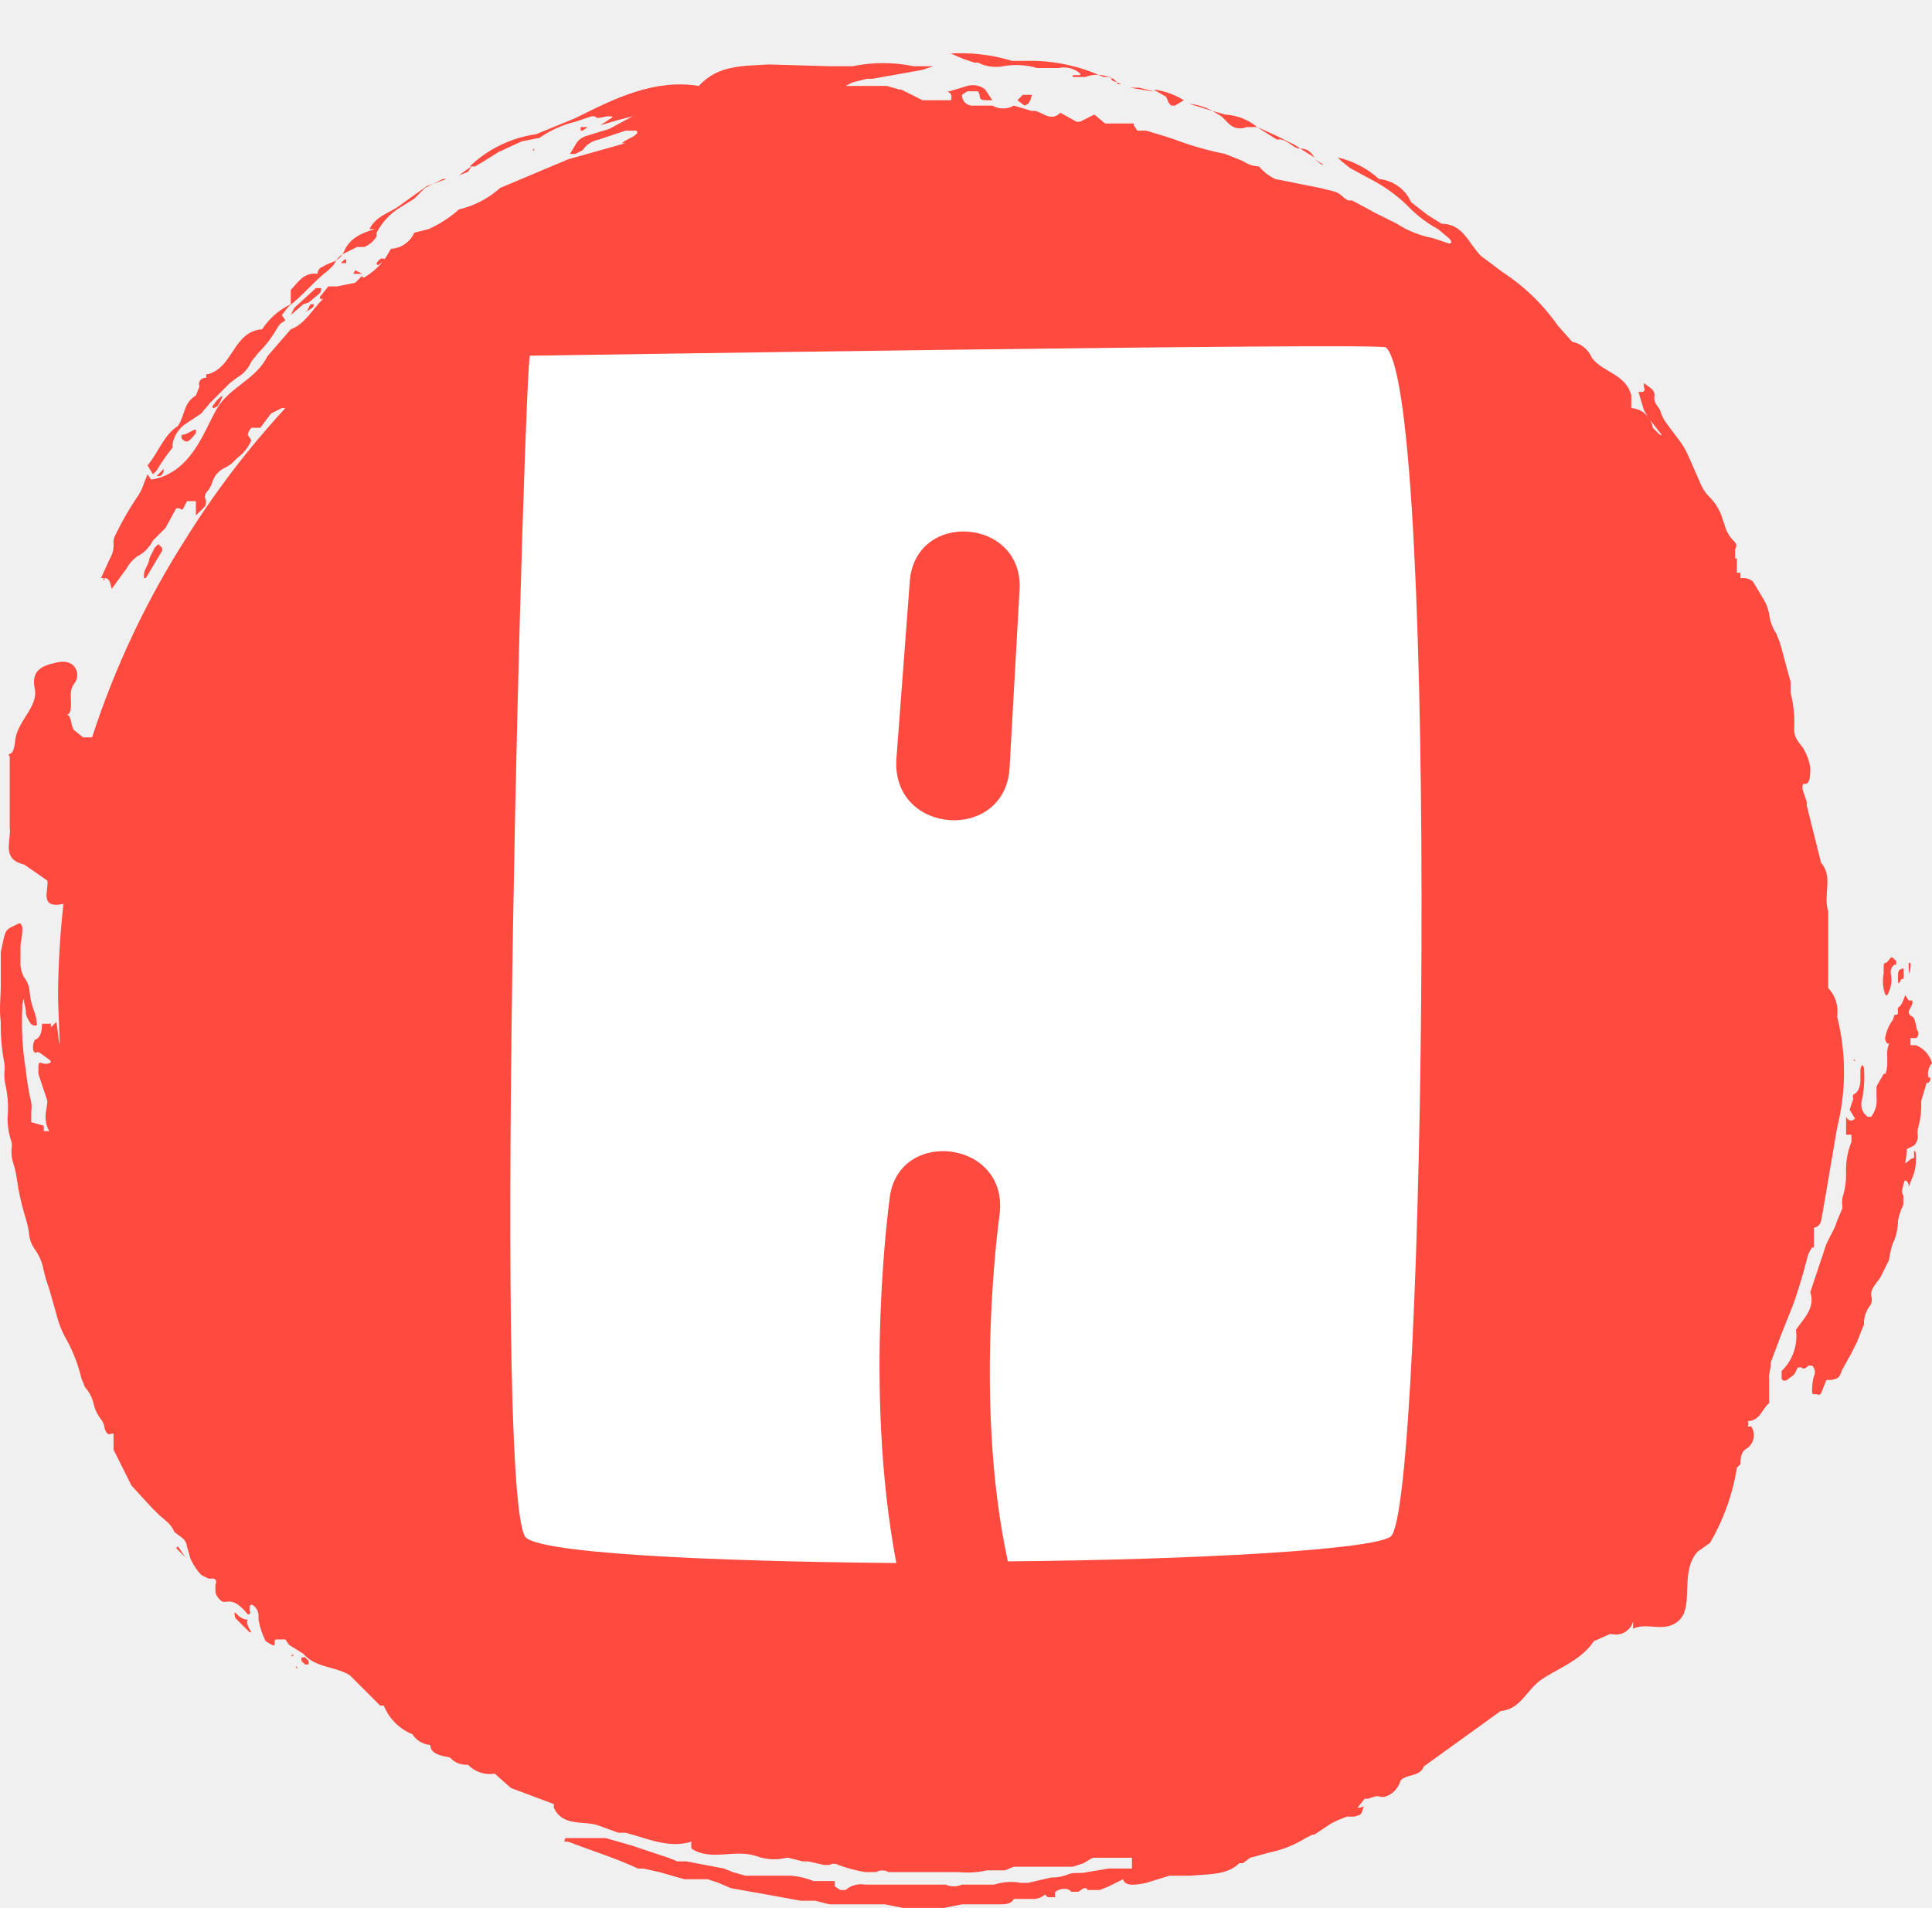
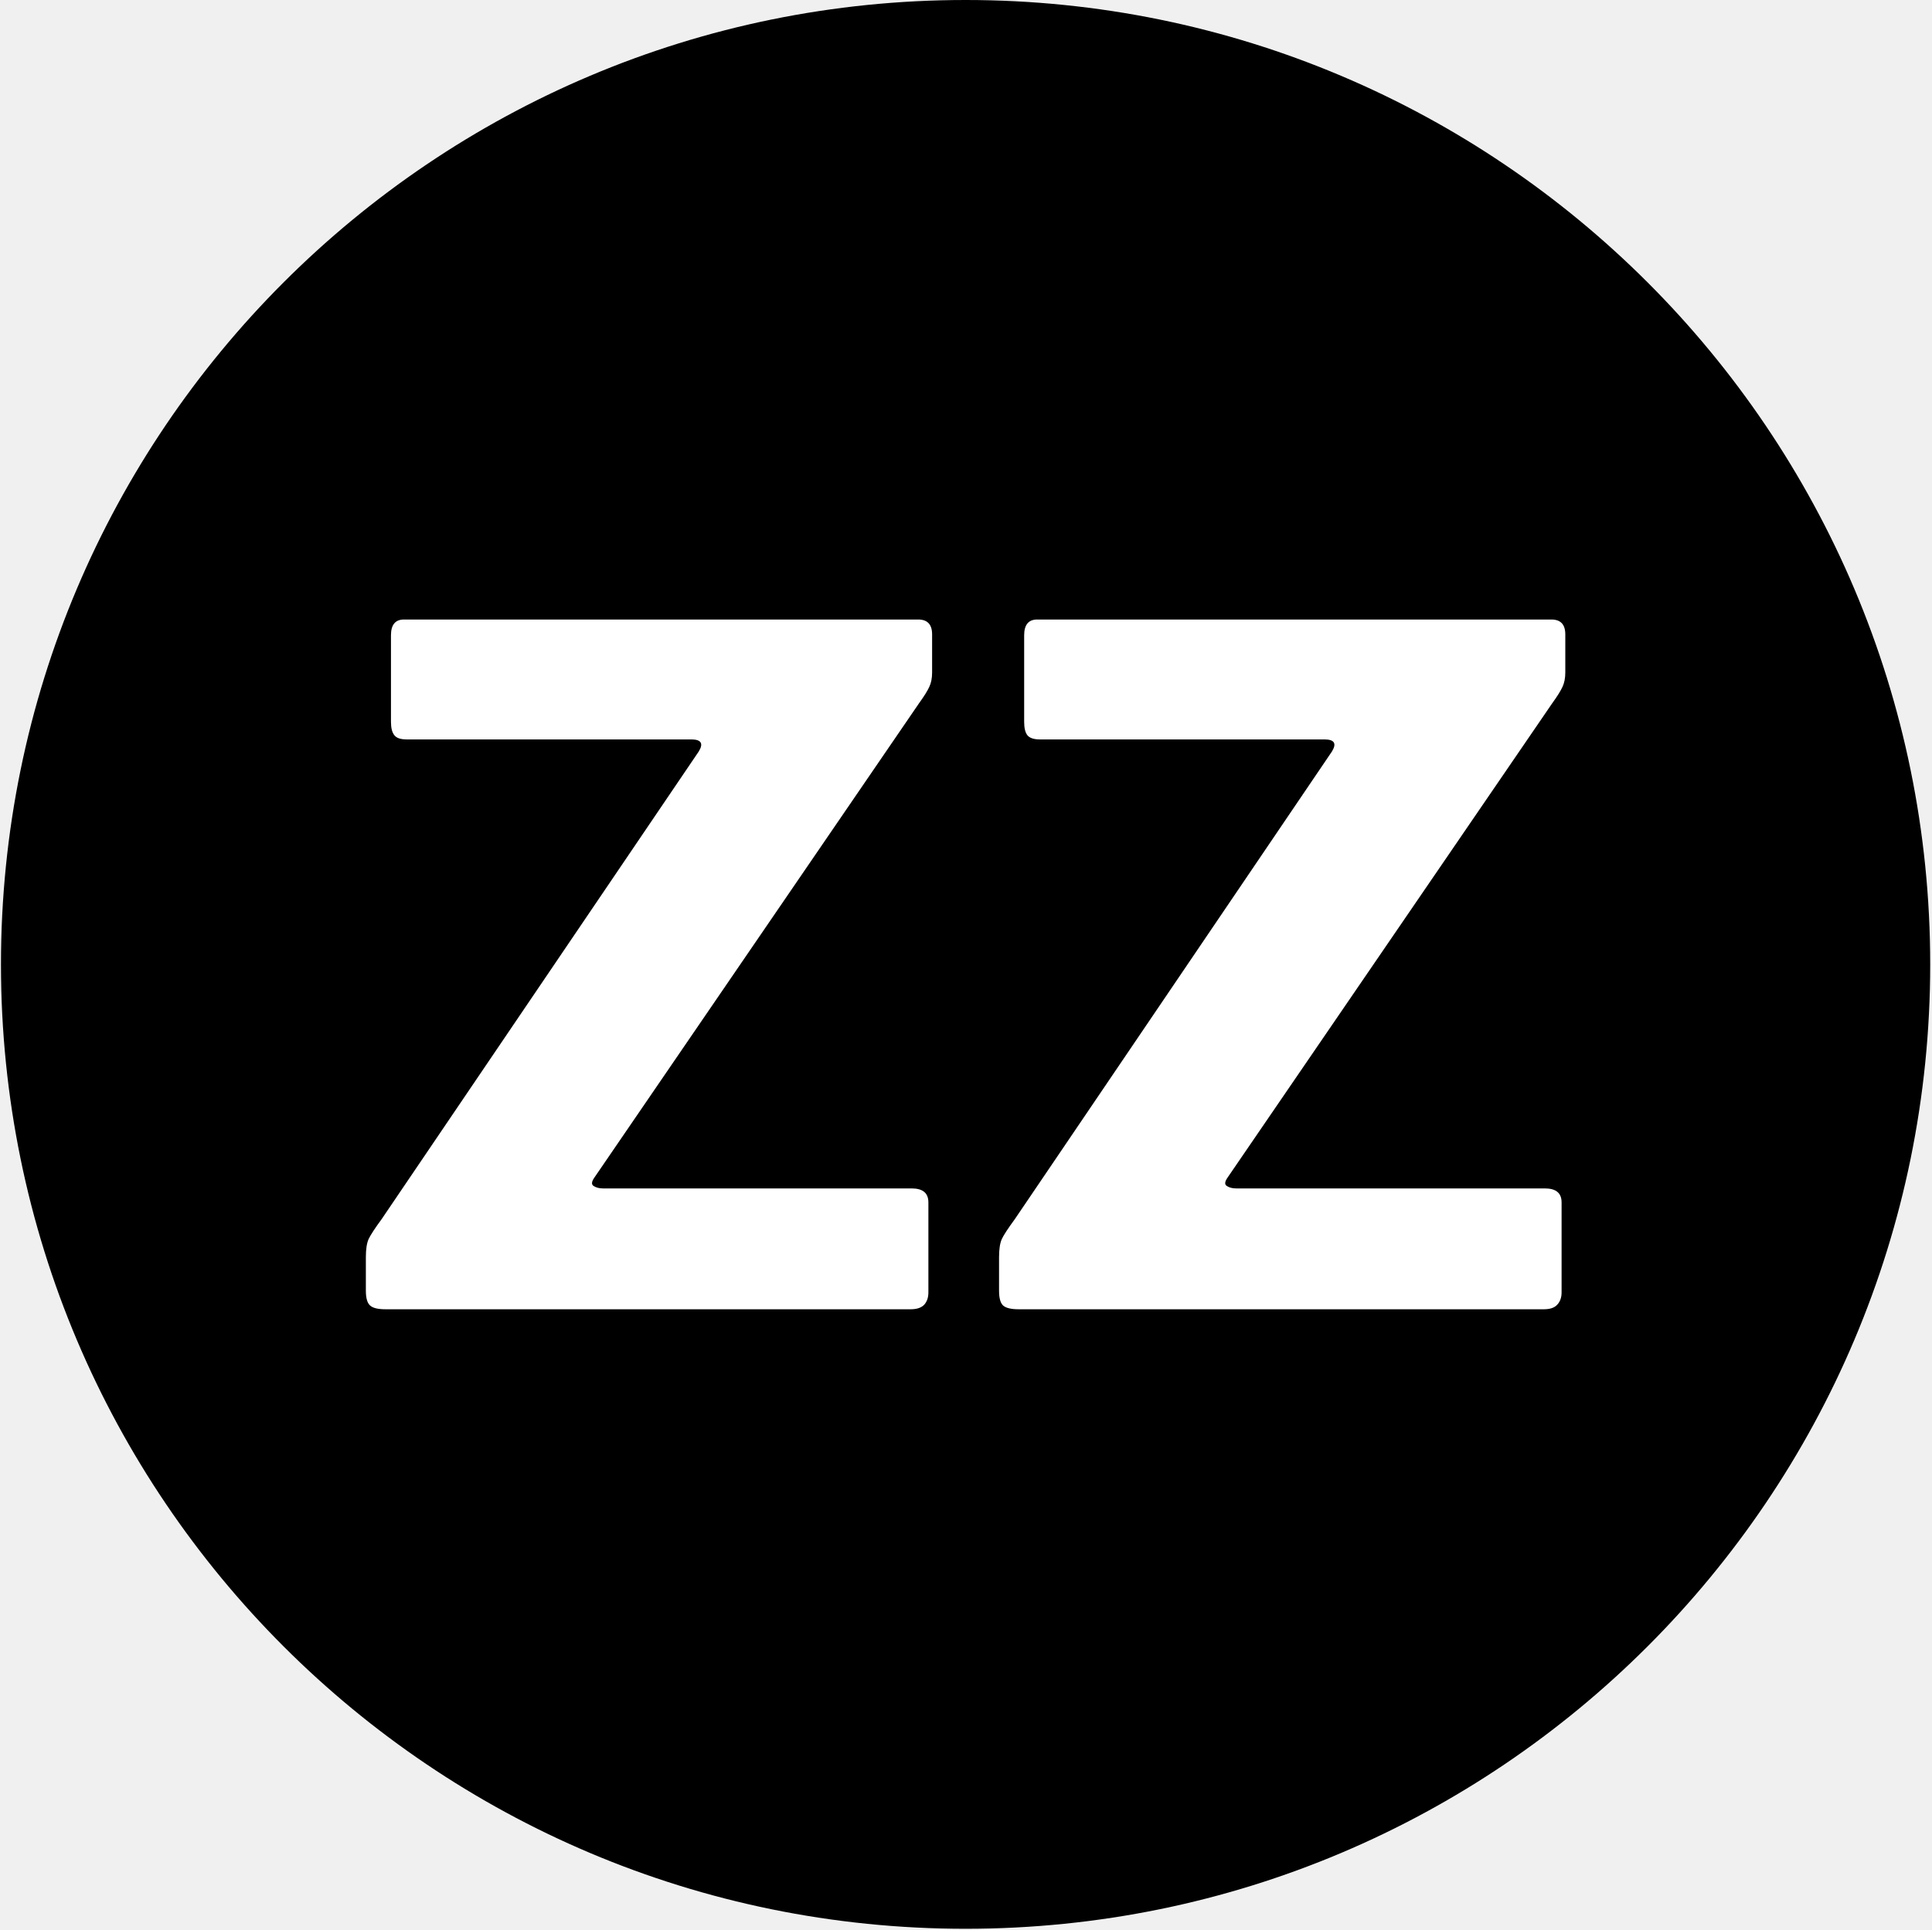
- <svg xmlns="http://www.w3.org/2000/svg" width="308.761" height="304.916" viewBox="0 0 106.008 104.687" class="css-1j8o68f" version="1.1" id="svg23">
-   <defs id="SvgjsDefs2684" />
-   <g id="SvgjsG2685" featurekey="rootContainer" transform="matrix(0.9820593,0,0,0.9820593,-0.05456052,0)" fill="#ff4a3f">
-     <g id="g17">
-       <path d="M19.8 15.3h.5l-.4-.2zm.5.1zm.8-.7c0 .1 0 .1.1.1l.4-.3c-.2-.1-.3-.1-.5.2zm.4-.2zm-4.1 2.3zm-.2.6l.3-.2c.1-.1.1-.2.1-.2h-.2l-.2.4c-.1-.1-.1 0 0 0zm2.2-2.9h-.1l-.2.2h.3zm-2.1 2.4l.6-.5c.1-.1.1-.2.1-.3h-.3l-1.2 1.1-.2.4.7-.6zm-1.1.8z" id="path3" />
-       <path d="M9.7 25v-.2a1.7 1.7 0 0 1 .7-1.1l.9-.6.5-.6.7-.7.4-.4.4-.3a1.9 1.9 0 0 0 .8-.9l.4-.5a5.9 5.9 0 0 0 1-1.3l.2-.3.3-.2-.2-.3.4-.5c.8-.6 1.4-1.4 2.2-2l.3-.3a1.4 1.4 0 0 1 .5-.6l.8-.4h.4a1.4 1.4 0 0 0 .7-.6V13a3.5 3.5 0 0 1 1.3-1.4l.8-.5.2-.2.4-.4 1-.5h.2l-1.1.4-1.4 1c-.6.5-1.4.6-1.8 1.4h.3c-.7.2-1.4.5-1.7 1.2s-.8.6-1.2.9a.4.4 0 0 0-.3.4c-.8-.1-1.1.5-1.5.9v.8a3.9 3.9 0 0 0-1.6 1.4c-1.6.1-1.6 2.1-3 2.5h-.1a.2.2 0 0 0 0 .2c-.3 0-.5.2-.4.5l-.2.5c-.7.4-.6 1.1-1 1.7-.8.5-1.1 1.5-1.7 2.2l.3.5.2-.2a11.6 11.6 0 0 1 .9-1.3zM53.9 3.3l.6.2h.2a2.2 2.2 0 0 0 1.4.2 4.1 4.1 0 0 1 1.9.1h1.2a1.4 1.4 0 0 1 1.2.3.1.1 0 0 1 0 .1H60a.1.1 0 0 0 0 .1h.7a1.8 1.8 0 0 1 1.3 0c.2 0 .1.1.2.2l.5.2h-.2c-.2-.4-.5-.4-.8-.4a9.7 9.7 0 0 0-4.3-.9h-.8A9.8 9.8 0 0 0 53 3h.2zm7.3 3.1zM50.3 4.7zm10.9 1.7h.2-.2zM19 14.7zm32.1-10zm17.6 2.2a.9.9 0 0 0 1 .2h.6a3.1 3.1 0 0 0-1.8-.7l-.7-.2.5.3zm-3.4-1.3c0 .1.1.2.2.3h.2l.5-.3a4.2 4.2 0 0 0-1.7-.6l.7.4zm7.4 2.7l.8.5c-.2-.3-.4-.5-.8-.5z" id="path5" />
-       <path d="M99 76.1l.6-1.6.6-1.5c.2-.5.6-1.8.8-2.6a1.7 1.7 0 0 1 .3-.7h.1v-1.1c.5-.1.4-.6.5-.9l.8-4.7a12.7 12.7 0 0 0 0-6.2 1.9 1.9 0 0 0-.5-1.6v-4.3c-.3-.9.3-1.9-.4-2.7L101 45a.4.4 0 0 0 0-.2l-.2-.6a.5.5 0 0 1 0-.4h.1c.3 0 .3-.5.3-.9a3 3 0 0 0-.4-1.1l-.3-.4a1.1 1.1 0 0 1-.2-.7 6.7 6.7 0 0 0-.2-2v-.6c-.2-.7-.4-1.5-.6-2.2l-.2-.5a2.5 2.5 0 0 1-.4-1.1 2.5 2.5 0 0 0-.3-.8l-.6-1a.8.8 0 0 0-.6-.2h-.1V32h-.2v-.8H97V31a.4.4 0 0 0 0-.1v-.2c.1-.2.1-.3-.1-.5a1.8 1.8 0 0 1-.4-.6l-.2-.6a2.9 2.9 0 0 0-.7-1.2 2.2 2.2 0 0 1-.5-.7l-.7-1.6a4.3 4.3 0 0 0-.6-1l-.6-.8a2.4 2.4 0 0 1-.4-.8l-.2-.3a.6.6 0 0 1-.1-.5.5.5 0 0 0-.2-.4l-.4-.3v.2c.1.2 0 .3-.1.3h-.2l.3 1 .3.5.7.9h-.1l-.2-.2-.2-.2a1.3 1.3 0 0 0-1.2-1.1v-.7c-.3-1.2-1.6-1.3-2.2-2.1a1.5 1.5 0 0 0-1.1-.9l-.8-.9a11.3 11.3 0 0 0-3.1-3l-.8-.6-.4-.3c-.7-.7-1-1.8-2.2-1.8l-.8-.5-.9-.7a2.2 2.2 0 0 0-1.8-1.3 5.1 5.1 0 0 0-2.3-1.2l.2.2.5.4 1.3.7a8.5 8.5 0 0 1 2.1 1.6 6.8 6.8 0 0 0 1.5 1.1l.6.5c.1.1.2.2.1.3H81l-.9-.3a5.6 5.6 0 0 1-2-.8l-1.2-.6-1.3-.7h-.2c-.3-.1-.4-.4-.8-.5l-.8-.2-2.5-.5a2.6 2.6 0 0 1-.9-.7 1.7 1.7 0 0 1-.9-.3l-1-.4a18.1 18.1 0 0 1-2.8-.8l-.6-.2-1-.3h-.5l-.2-.3v-.1h-1.6l-.6-.5-.4.2-.4.2h-.2l-.9-.5c-.6.6-1.1-.2-1.6-.1l-1-.3a1.2 1.2 0 0 1-1.2 0h-1.2a.6.6 0 0 1-.5-.6l.3-.2h.6a.7.7 0 0 1 .1.3c0 .2.2.2.5.2h.2l-.4-.6a1.1 1.1 0 0 0-1-.2l-1 .3H53c.3.2.2.3.2.5h-1.6l-.4-.2-.8-.4h-.1l-.7-.2h-2.3l.4-.2.8-.2h.3l1.7-.3 1.1-.2.6-.2h-1.1a8.4 8.4 0 0 0-3.4 0h-1.3L43 3.6c-1.4.1-2.8 0-3.9 1.2-2.5-.4-4.7.7-6.9 1.8l-2.2.9a6.7 6.7 0 0 0-3.7 1.8h.3l.5-.3.8-.5 1.3-.6 1-.2a6 6 0 0 1 2-.9l.9-.3h.2c.1.2.5 0 .7 0h.2c.1 0 .1.1 0 .1l-.6.4 1-.3.8-.2-1.3.7-1.3.4a1 1 0 0 0-.6.5l-.3.5h.3l.4-.2a1.4 1.4 0 0 1 .9-.6l1.5-.5h.5a.1.1 0 0 1 .1.2c-.2.2-.6.3-.8.5h.2l-3.2.9-3.8 1.6a5.2 5.2 0 0 1-2.3 1.2 6.6 6.6 0 0 1-1.7 1.1l-.8.2a1.5 1.5 0 0 1-1.3.9l-.3.5a3.7 3.7 0 0 1-1.2 1.1h-.1v-.1l-.2.2-.2.2-1 .2h-.5l-.4.5c-.1.1-.1.2 0 .2h.1c-.6.6-1 1.4-1.8 1.7L15 19.9c-.6 1.2-1.8 1.6-2.6 2.6s-1.4 3.9-3.9 4.3l-.2-.3-.2.5a2.7 2.7 0 0 1-.4.8 16.9 16.9 0 0 0-1.2 2.1.8.8 0 0 0-.1.5 1.4 1.4 0 0 1-.2.8l-.5 1.1h.2c.3 0 .3.3.4.6l.8-1.1a2.2 2.2 0 0 1 .6-.7 2 2 0 0 0 .9-.9l.3-.3.4-.4.6-1.1h.2c.1.1.1.1.2 0l.2-.4h.5v.8l.5-.5a.5.5 0 0 0 0-.5.4.4 0 0 1 .1-.3 1.5 1.5 0 0 0 .3-.5 1.3 1.3 0 0 1 .8-.9l.3-.2.3-.3a2.4 2.4 0 0 0 .8-1l-.2-.3c0-.1.1-.3.2-.4h.5l.6-.8.6-.3h.2a48.8 48.8 0 0 0-5.5 7.2h-.1.1a48.4 48.4 0 0 0-5.3 11.2h-.5l-.5-.4c-.2-.2-.1-.7-.4-.9h.1c.3-.5-.1-1.2.3-1.7s.1-1.4-.9-1.2-1.5.5-1.3 1.5-1 1.8-1.1 2.9-.5.5-.3.9v3.9c.1.8-.5 1.8.8 2.1l1.3.9c.1.5-.5 1.6.9 1.3a49.2 49.2 0 0 0-.3 5c0 1.1.1 2.2.1 3.3v-.4c-.1-.4-.1-.8-.2-1.3l-.3.3v-.2h-.5c0 .5-.1.8-.4.9a.9.9 0 0 0-.1.5c0 .1.1.3.2.2s.4.2.7.4-.2.3-.4.2-.2.1-.2.3v.3l.5 1.5c0 .3-.1.6-.1.9a1.7 1.7 0 0 0 .2.8h-.3v-.3l-.7-.2v-.6a1.5 1.5 0 0 0 0-.5 14.6 14.6 0 0 1-.3-1.8 16.6 16.6 0 0 1-.2-3.5.9.9 0 0 1 .1-.5v.2a2.9 2.9 0 0 1 .1.5.8.8 0 0 0 .1.4c.1.2.2.4.4.4s.1-.1.1-.2a2.1 2.1 0 0 0-.1-.5 4.2 4.2 0 0 1-.3-1.3 1.5 1.5 0 0 0-.3-.7 1.6 1.6 0 0 1-.2-.9v-.8c0-.3.1-.6.1-.9a.5.5 0 0 0-.1-.4h-.1c-.8.4-.7.2-1 1.6V55c0 .7-.1 1.4 0 2.1a10.8 10.8 0 0 0 .2 2.3 1.8 1.8 0 0 1 0 .5 3.1 3.1 0 0 0 .1.9 5.9 5.9 0 0 1 .1 1.3 3.9 3.9 0 0 0 .2 1.7 1.2 1.2 0 0 1 0 .4 2.1 2.1 0 0 0 .1.8 4.9 4.9 0 0 1 .2.9 14 14 0 0 0 .5 2.2 5 5 0 0 1 .2 1 1.7 1.7 0 0 0 .3.7 2.9 2.9 0 0 1 .5 1.2 8.5 8.5 0 0 0 .3 1l.4 1.4a5.4 5.4 0 0 0 .6 1.5 8.5 8.5 0 0 1 .8 2.1l.2.5a2.1 2.1 0 0 1 .5 1 2.1 2.1 0 0 0 .4.8 1 1 0 0 1 .2.5c.1.3.2.4.4.3h.1v.9l.5 1 .5 1 1.1 1.2.4.4c.3.3.7.5.9 1l.4.3a.7.7 0 0 1 .3.5l.2.7a3.3 3.3 0 0 0 .6.9l.4.2h.3a.2.2 0 0 1 .1.3 2.5 2.5 0 0 0 0 .5.9.9 0 0 0 .4.5h.2c.4-.1.8.2 1.2.7h.1c0-.1.1-.1 0-.2v-.2c0-.1.1-.2.2-.1a.7.7 0 0 1 .3.6v.2a4.3 4.3 0 0 0 .4 1.2c.5.3.5.3.5.1s0-.2.2-.2h.4l.2.3.8.5c.7.8 1.8.7 2.6 1.2l1.7 1.7h.2a2.9 2.9 0 0 0 1.6 1.6 1.3 1.3 0 0 0 1 .6c0 .5.6.6 1.1.7a1.2 1.2 0 0 0 .8.4h.2a1.7 1.7 0 0 0 1.5.5l.9.8 2.4.9v.2c.5 1.1 1.7.7 2.5 1l1.1.4h.4c1.2.3 2.4.9 3.7.5a.7.7 0 0 0 0 .4c1.1.7 2.4 0 3.6.4a2.9 2.9 0 0 0 1.7.1h.1l.8.2h.3l.9.2h.3a.5.5 0 0 1 .5 0 7.9 7.9 0 0 0 1.5.4h.6a.7.7 0 0 1 .7 0h3.9a5 5 0 0 0 1.6-.1h1l.5-.2H60l.6-.2.5-.3h2.2v.6H62l-1.2.2c-.4.1-.7 0-1 .1a2.4 2.4 0 0 1-1 .2l-1.3.3h-.4a3.1 3.1 0 0 0-1.5.1h-1.8a1.1 1.1 0 0 1-.9 0h-4.5a1.3 1.3 0 0 0-1.1.3H47l-.3-.2v-.3h-1.2a4.1 4.1 0 0 0-1.3-.3h-2.5l-.7-.2-.5-.2-2.1-.4h-.5l-.5-.2-2.1-.7-1.4-.4h-2.2c-.1 0-.1.1-.1.2h.2c1.3.5 2.6.9 3.9 1.5h.3l.9.2 1.4.4h1.3l.6.2.7.3 1.7.3 1.1.2 1.1.2h.8l.8.2h3.1l1 .2h2.3l1-.2H56c.4 0 .6-.1.7-.3h1a1 1 0 0 0 .8-.3c-.1.1 0 .1.1.2h.4v-.2c0-.1 0-.1.2-.2s.6-.1.7.1h.4l.3-.2c.2 0 .2 0 .2.1h.7l.5-.2.8-.4c.1.3.4.4 1.3.2l1.3-.4h1.2c.9-.1 2 0 2.7-.7h.2l.4-.3 1.1-.3a6.1 6.1 0 0 0 2-.8l.4-.2h.1l.9-.6.4-.2.5-.2h.4c.4-.1.4-.1.5-.4s0-.1-.2-.1h-.1l.4-.5h.2c.3-.1.5-.2.7-.1h.2a1.3 1.3 0 0 0 .9-.9c.3-.4 1.1-.2 1.3-.8l4.3-3.1c1.1-.1 1.4-1.1 2.2-1.7s2.3-1.1 3-2.2l.9-.4h.1a1 1 0 0 0 1.2-.7v.4c.8-.4 1.8.3 2.6-.5s0-2.7 1-3.8l.7-.5a12.1 12.1 0 0 0 1.5-4.2l.2-.2c0-.3 0-.7.4-.9a.9.9 0 0 0 .2-1.2h-.2a.3.3 0 0 0 0-.3c.7 0 .8-.7 1.2-1V77a.5.5 0 0 1 0-.2 3.8 3.8 0 0 0 .1-.7zM5.9 32.2z" id="path7" />
-       <path d="M26.4 9.3l-.3.2-.4.3.5-.2zm6.1-2h.1l.3-.2h-.4zm-2.6 1l-.1.1h.1v-.1zm-1.5 1.4zm1.3-.2zm-6.3 3.1zM9.2 26.2l-.4.4H9a.4.4 0 0 0 .2-.4zm3-3.5a2.1 2.1 0 0 0 .3-.6 1.5 1.5 0 0 0-.5.5c-.1.1-.1.2 0 .2zM11 24.2V24c-.2 0-.5.3-.8.3v.2c.3.3.4.2.8-.3zm3 66.2zM73.9 9.2h.1l-.5-.3zm-2.5-1.4c.5-.1.8.4 1.2.5h.1l-.3-.2-1-.5-1.1-.5.3.2zM52.8 3.1zm11.7 2h-.1l-1.2-.2h.5zm2 .7l1.3.4a3.3 3.3 0 0 0-1.3-.4zm-9 0a1 1 0 0 0 .2-.5h-.5l-.3.3.4.3zm9 1.6zM49.9 4.2zm2.9.7zM48.5 4zm13.8 2.1a.5.5 0 0 0 0 .1zm44.8 52.3h-.3V58h.3c.1 0 .2-.3.1-.4s-.1-.7-.3-.8a.3.3 0 0 1-.2-.3l.2-.4a.4.4 0 0 0 0-.2h-.2l-.2-.3c-.1.3-.2.6-.4.7a.5.5 0 0 0 0 .2c0 .1 0 .2-.1.2h-.1a1.1 1.1 0 0 1-.1.3 2.3 2.3 0 0 0-.4.9.4.4 0 0 0 .1.4h.1a1.7 1.7 0 0 0-.1.8v.4a1.8 1.8 0 0 1-.1.5h-.1l-.4.7v.6a1.5 1.5 0 0 1-.3 1.1h-.2l-.2-.2a.9.9 0 0 1-.1-.8 6.5 6.5 0 0 0 .1-1.7c0-.1-.1-.2-.1-.2a.5.5 0 0 0-.1.3v.6c0 .2-.1.6-.3.7s-.1.2-.1.3l-.2.6.3.5c-.2.2-.4.1-.5-.1v1h.3v.4a4.2 4.2 0 0 0-.3 1.4 3.3 3.3 0 0 0 0 .4 4 4 0 0 1-.2 1.3 2 2 0 0 0 0 .6l-.3.7a3.2 3.2 0 0 1-.3.7l-.3.6-.9 2.7c.3.9-.4 1.5-.8 2.1a2.7 2.7 0 0 1-.8 2.3v.4c0 .1.1.2.3.1l.4-.3.2-.4h.2c.1.1.2.1.4-.1h.2a.5.5 0 0 1 .1.6 2.9 2.9 0 0 0-.1.8c0 .1 0 .2.1.2h.2c.1.1.2 0 .3-.3l.2-.5h.3c.4-.1.4-.1.6-.6l.5-.9.3-.6.4-1a1.6 1.6 0 0 1 .3-1 .6.6 0 0 0 .1-.6c0-.2 0-.3.2-.6l.3-.4.5-1a4.7 4.7 0 0 1 .2-.9 3 3 0 0 0 .3-1.3 3.8 3.8 0 0 1 .3-.9v-.5c-.1-.2-.1-.2 0-.6s.1-.2.2-.2a.4.4 0 0 1 .1.3l.2-.5a2.3 2.3 0 0 0 .2-.9v-.3c0-.1 0-.3-.1-.3v.4c-.2 0-.3.2-.5.3a6.4 6.4 0 0 0 .1-.8l.4-.2a.7.7 0 0 0 .2-.6 1.4 1.4 0 0 1 0-.3 4.8 4.8 0 0 0 .2-1.4v-.2l.3-1h.1a.3.3 0 0 0 .1-.3h-.1a.9.9 0 0 1 .2-.8 1.5 1.5 0 0 0-.9-1zm-1.2 7.8zm-.2-9.9zm0 0zM9.1 30.8a.3.3 0 0 0 0-.2l-.2-.2-.2.2-.3.6c0 .3-.3.6-.3.9v.2h.1zm96.3 24.8h.1a1.7 1.7 0 0 0 .2-1.2.5.5 0 0 1 .2-.5h.1v-.2l-.2-.2h-.1c-.1.1-.2.3-.3.3s-.1.1-.1.3v.3a2.2 2.2 0 0 0 .1 1.2zM13.2 90.1c-.1 0 0 .2 0 .3l.8.8h.1c-.2-.3-.3-.6-.2-.7a.9.9 0 0 1-.5-.2zm.8.3zm92.3-35.7h.1a2 2 0 0 0 0-.6c-.3.1-.3.1-.3.6s.1.1.2 0z" id="path9" />
-       <path d="M106.7 62a.6.6 0 0 0 .1-.5c0-.1-.1-.2-.1-.1h-.2v.2c0 .4.1.5.2.4zm.1-8.2h-.1v.6a1 1 0 0 0 .1-.6zM17.1 92.6h-.2v.2l.2.2h.2v-.2zm86.6-33.3c0-.1 0-.1-.1-.1zM9.9 86.5l.5.5-.4-.6z" id="path11" />
-       <circle cx="10.5" cy="87.1" transform="rotate(-24.8 10.4 87.159)" id="circle13" />
-       <path d="M9.7 30.1h-.1v.2-.2h.1zm83.2-6.6l-.2-.3h-.1zm-14.7 77.1zM5.9 32.2zm-.1.2a.3.3 0 0 0 .1-.2v.2zm1.9-4.9zM61.5 2.4zm42.8 58.2v.1-.1zM16.4 92.5h-.1c.1.1.2 0 .1-.1zm.2.7h.1l-.1-.1v.1zm73.9-71.3zm15.2 34.4zM14.6 91.7zm92.1-37zm-.8 11.4zM34.6 0z" id="path15" />
-     </g>
-   </g>
-   <g id="SvgjsG2686" featurekey="nameFeature-0" transform="matrix(2.284354,0,0,2.284354,27.98006,-5.60952)" fill="#ffffff">
-     <path d="M9.6 16.48 l-0.32 4.24 c-0.08 1.8 2.6 1.96 2.72 0.2 l0.24 -4.28 c0.12 -1.76 -2.56 -1.96 -2.64 -0.16 z M0.48 11 l0 0 c0.04 0 20.48 -0.32 20.56 -0.2 c1.28 1.12 0.96 27.8 0.12 28.56 c-0.4 0.32 -4.64 0.56 -9.2 0.6 c-0.84 -3.84 -0.2 -8.32 -0.2 -8.32 c0.24 -1.8 -2.44 -2.12 -2.64 -0.4 c0 0.04 -0.64 4.52 0.16 8.76 c-4.56 -0.04 -8.68 -0.24 -8.92 -0.64 c-0.8 -1.44 0 -28.28 0.12 -28.36 z" id="path20" />
+ <svg xmlns="http://www.w3.org/2000/svg" version="1.1" width="1000" height="999" viewBox="0 0 1000 999">
+   <g transform="matrix(1,0,0,1,-0.2157434,-0.2155277)">
+     <svg viewBox="0 0 343 343" data-background-color="#ffffff" preserveAspectRatio="xMidYMid meet" height="999" width="1000">
+       <g id="tight-bounds" transform="matrix(1,0,0,1,0.074,0.074)">
+         <svg viewBox="0 0 342.852 342.852" height="342.852" width="342.852">
+           <g>
+             <svg />
+           </g>
+           <g>
+             <svg viewBox="0 0 342.852 342.852" height="342.852" width="342.852">
+               <g>
+                 <path d="M0 171.426c0-94.676 76.75-171.426 171.426-171.426 94.676 0 171.426 76.75 171.426 171.426 0 94.676-76.75 171.426-171.426 171.426-94.676 0-171.426-76.75-171.426-171.426zM171.426 331.795c88.569 0 160.369-71.8 160.369-160.369 0-88.569-71.8-160.369-160.369-160.369-88.569 0-160.369 71.8-160.369 160.369 0 88.569 71.8 160.369 160.369 160.369z" data-fill-palette-color="tertiary" fill="#000000" stroke="transparent" />
+                 <ellipse rx="164.569" ry="164.569" cx="171.426" cy="171.426" fill="#000000" stroke="transparent" stroke-width="0" fill-opacity="1" data-fill-palette-color="tertiary" />
+               </g>
+               <g transform="matrix(1,0,0,1,64.84656,110.1221)">
+                 <svg viewBox="0 0 213.158 122.607" height="122.607" width="213.158">
+                   <g>
+                     <svg viewBox="0 0 213.158 122.607" height="122.607" width="213.158">
+                       <g>
+                         <svg viewBox="0 0 213.158 122.607" height="122.607" width="213.158">
+                           <g>
+                             <svg viewBox="0 0 213.158 122.607" height="122.607" width="213.158">
+                               <g id="textblocktransform">
+                                 <svg viewBox="0 0 213.158 122.607" height="122.607" width="213.158" id="textblock">
+                                   <g>
+                                     <svg viewBox="0 0 213.158 122.607" height="122.607" width="213.158">
+                                       <g transform="matrix(1,0,0,1,0,0)">
+                                         <svg width="213.158" viewBox="1.7 -37.1 64.5 37.1" height="122.607" data-palette-color="#ffffff">
+                                           <path d="M2.75 0L2.75 0Q2.15 0 1.93-0.2 1.7-0.4 1.7-1L1.7-1 1.7-2.8Q1.7-3.45 1.85-3.78 2-4.1 2.55-4.85L2.55-4.85 19.6-30Q20-30.65 19.2-30.65L19.2-30.65 3.9-30.65Q3.4-30.65 3.23-30.88 3.05-31.1 3.05-31.6L3.05-31.6 3.05-36.25Q3.05-37.1 3.75-37.1L3.75-37.1 31.4-37.1Q32.15-37.1 32.15-36.3L32.15-36.3 32.15-34.25Q32.15-33.8 32-33.48 31.85-33.15 31.45-32.6L31.45-32.6 14-7.1Q13.75-6.75 13.95-6.63 14.15-6.5 14.45-6.5L14.45-6.5 31.05-6.5Q31.95-6.5 31.95-5.75L31.95-5.75 31.95-0.9Q31.95-0.5 31.73-0.25 31.5 0 31 0L31 0 2.75 0ZM36.8 0L36.8 0Q36.2 0 35.97-0.2 35.75-0.4 35.75-1L35.75-1 35.75-2.8Q35.75-3.45 35.9-3.78 36.05-4.1 36.6-4.85L36.6-4.85 53.65-30Q54.05-30.65 53.25-30.65L53.25-30.65 37.95-30.65Q37.45-30.65 37.27-30.88 37.1-31.1 37.1-31.6L37.1-31.6 37.1-36.25Q37.1-37.1 37.8-37.1L37.8-37.1 65.45-37.1Q66.2-37.1 66.2-36.3L66.2-36.3 66.2-34.25Q66.2-33.8 66.05-33.48 65.9-33.15 65.5-32.6L65.5-32.6 48.05-7.1Q47.8-6.75 48-6.63 48.2-6.5 48.5-6.5L48.5-6.5 65.1-6.5Q66-6.5 66-5.75L66-5.75 66-0.9Q66-0.5 65.77-0.25 65.55 0 65.05 0L65.05 0 36.8 0Z" opacity="1" transform="matrix(1,0,0,1,0,0)" fill="#ffffff" class="undefined-text-0" data-fill-palette-color="quaternary" id="text-0" />
+                                         </svg>
+                                       </g>
+                                     </svg>
+                                   </g>
+                                 </svg>
+                               </g>
+                             </svg>
+                           </g>
+                           <g />
+                         </svg>
+                       </g>
+                     </svg>
+                   </g>
+                 </svg>
+               </g>
+             </svg>
+           </g>
+           <defs />
+         </svg>
+         <rect width="342.852" height="342.852" fill="none" stroke="none" visibility="hidden" />
+       </g>
+     </svg>
  </g>
</svg>
